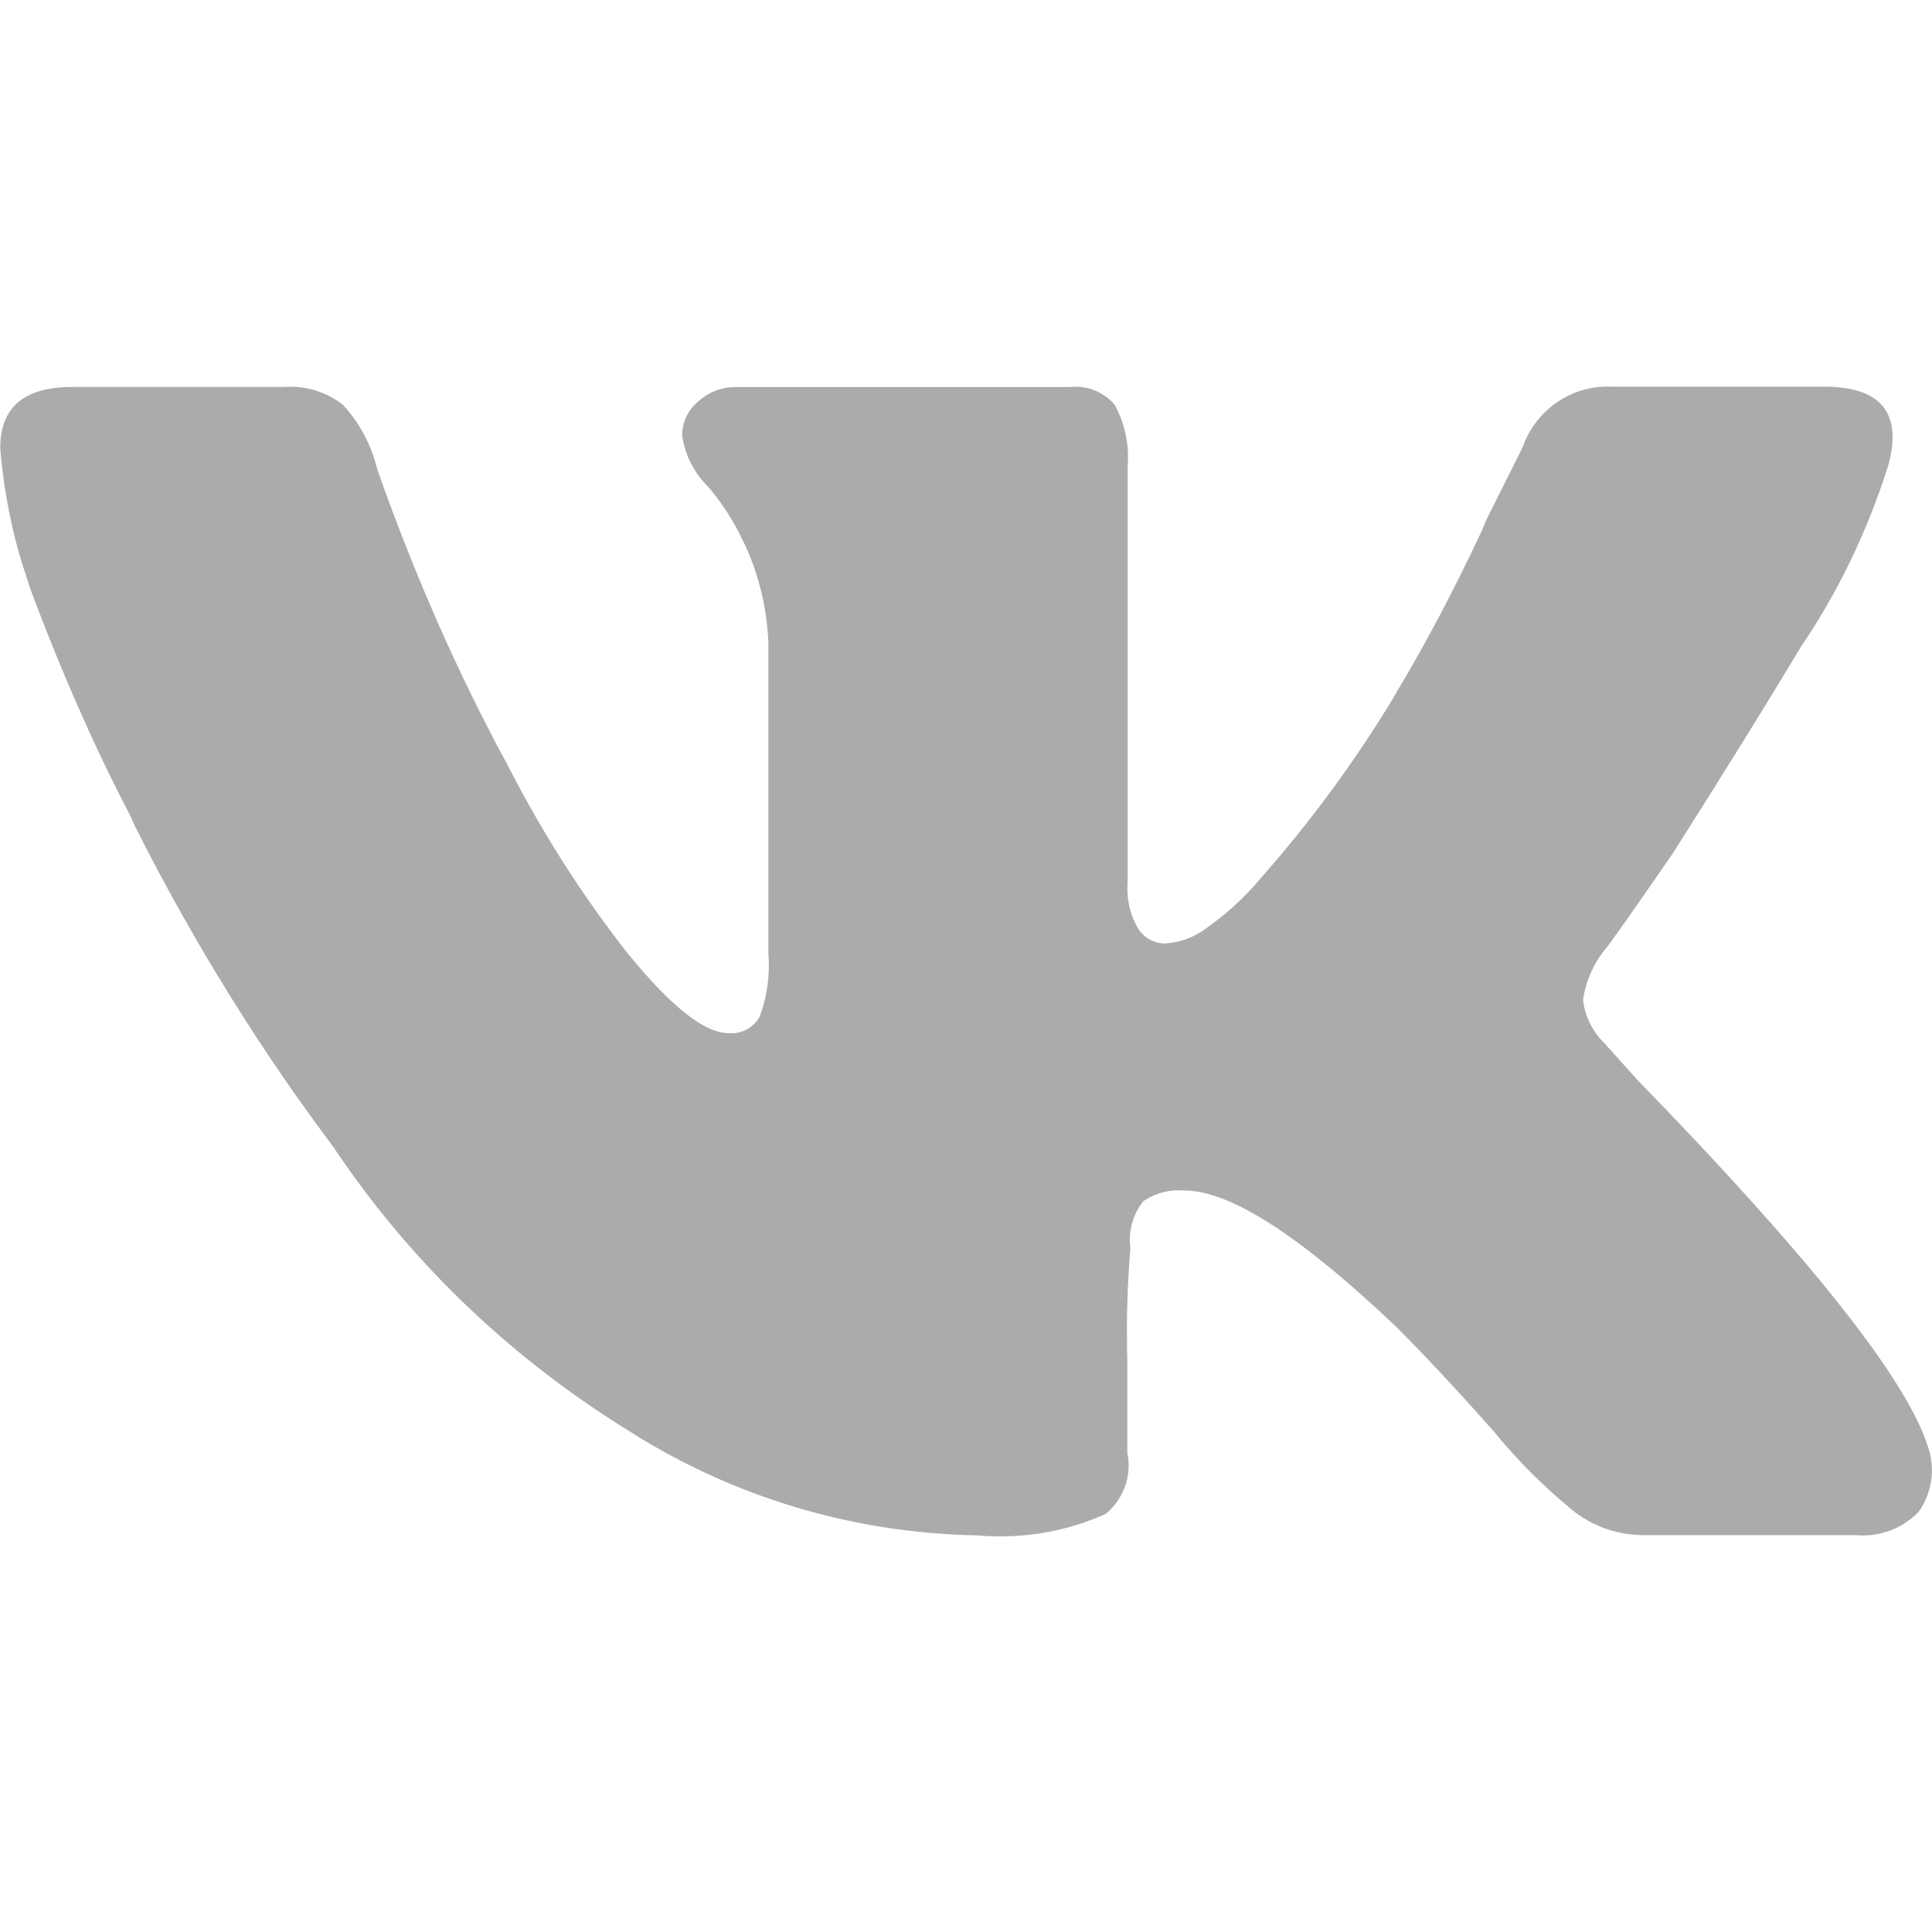
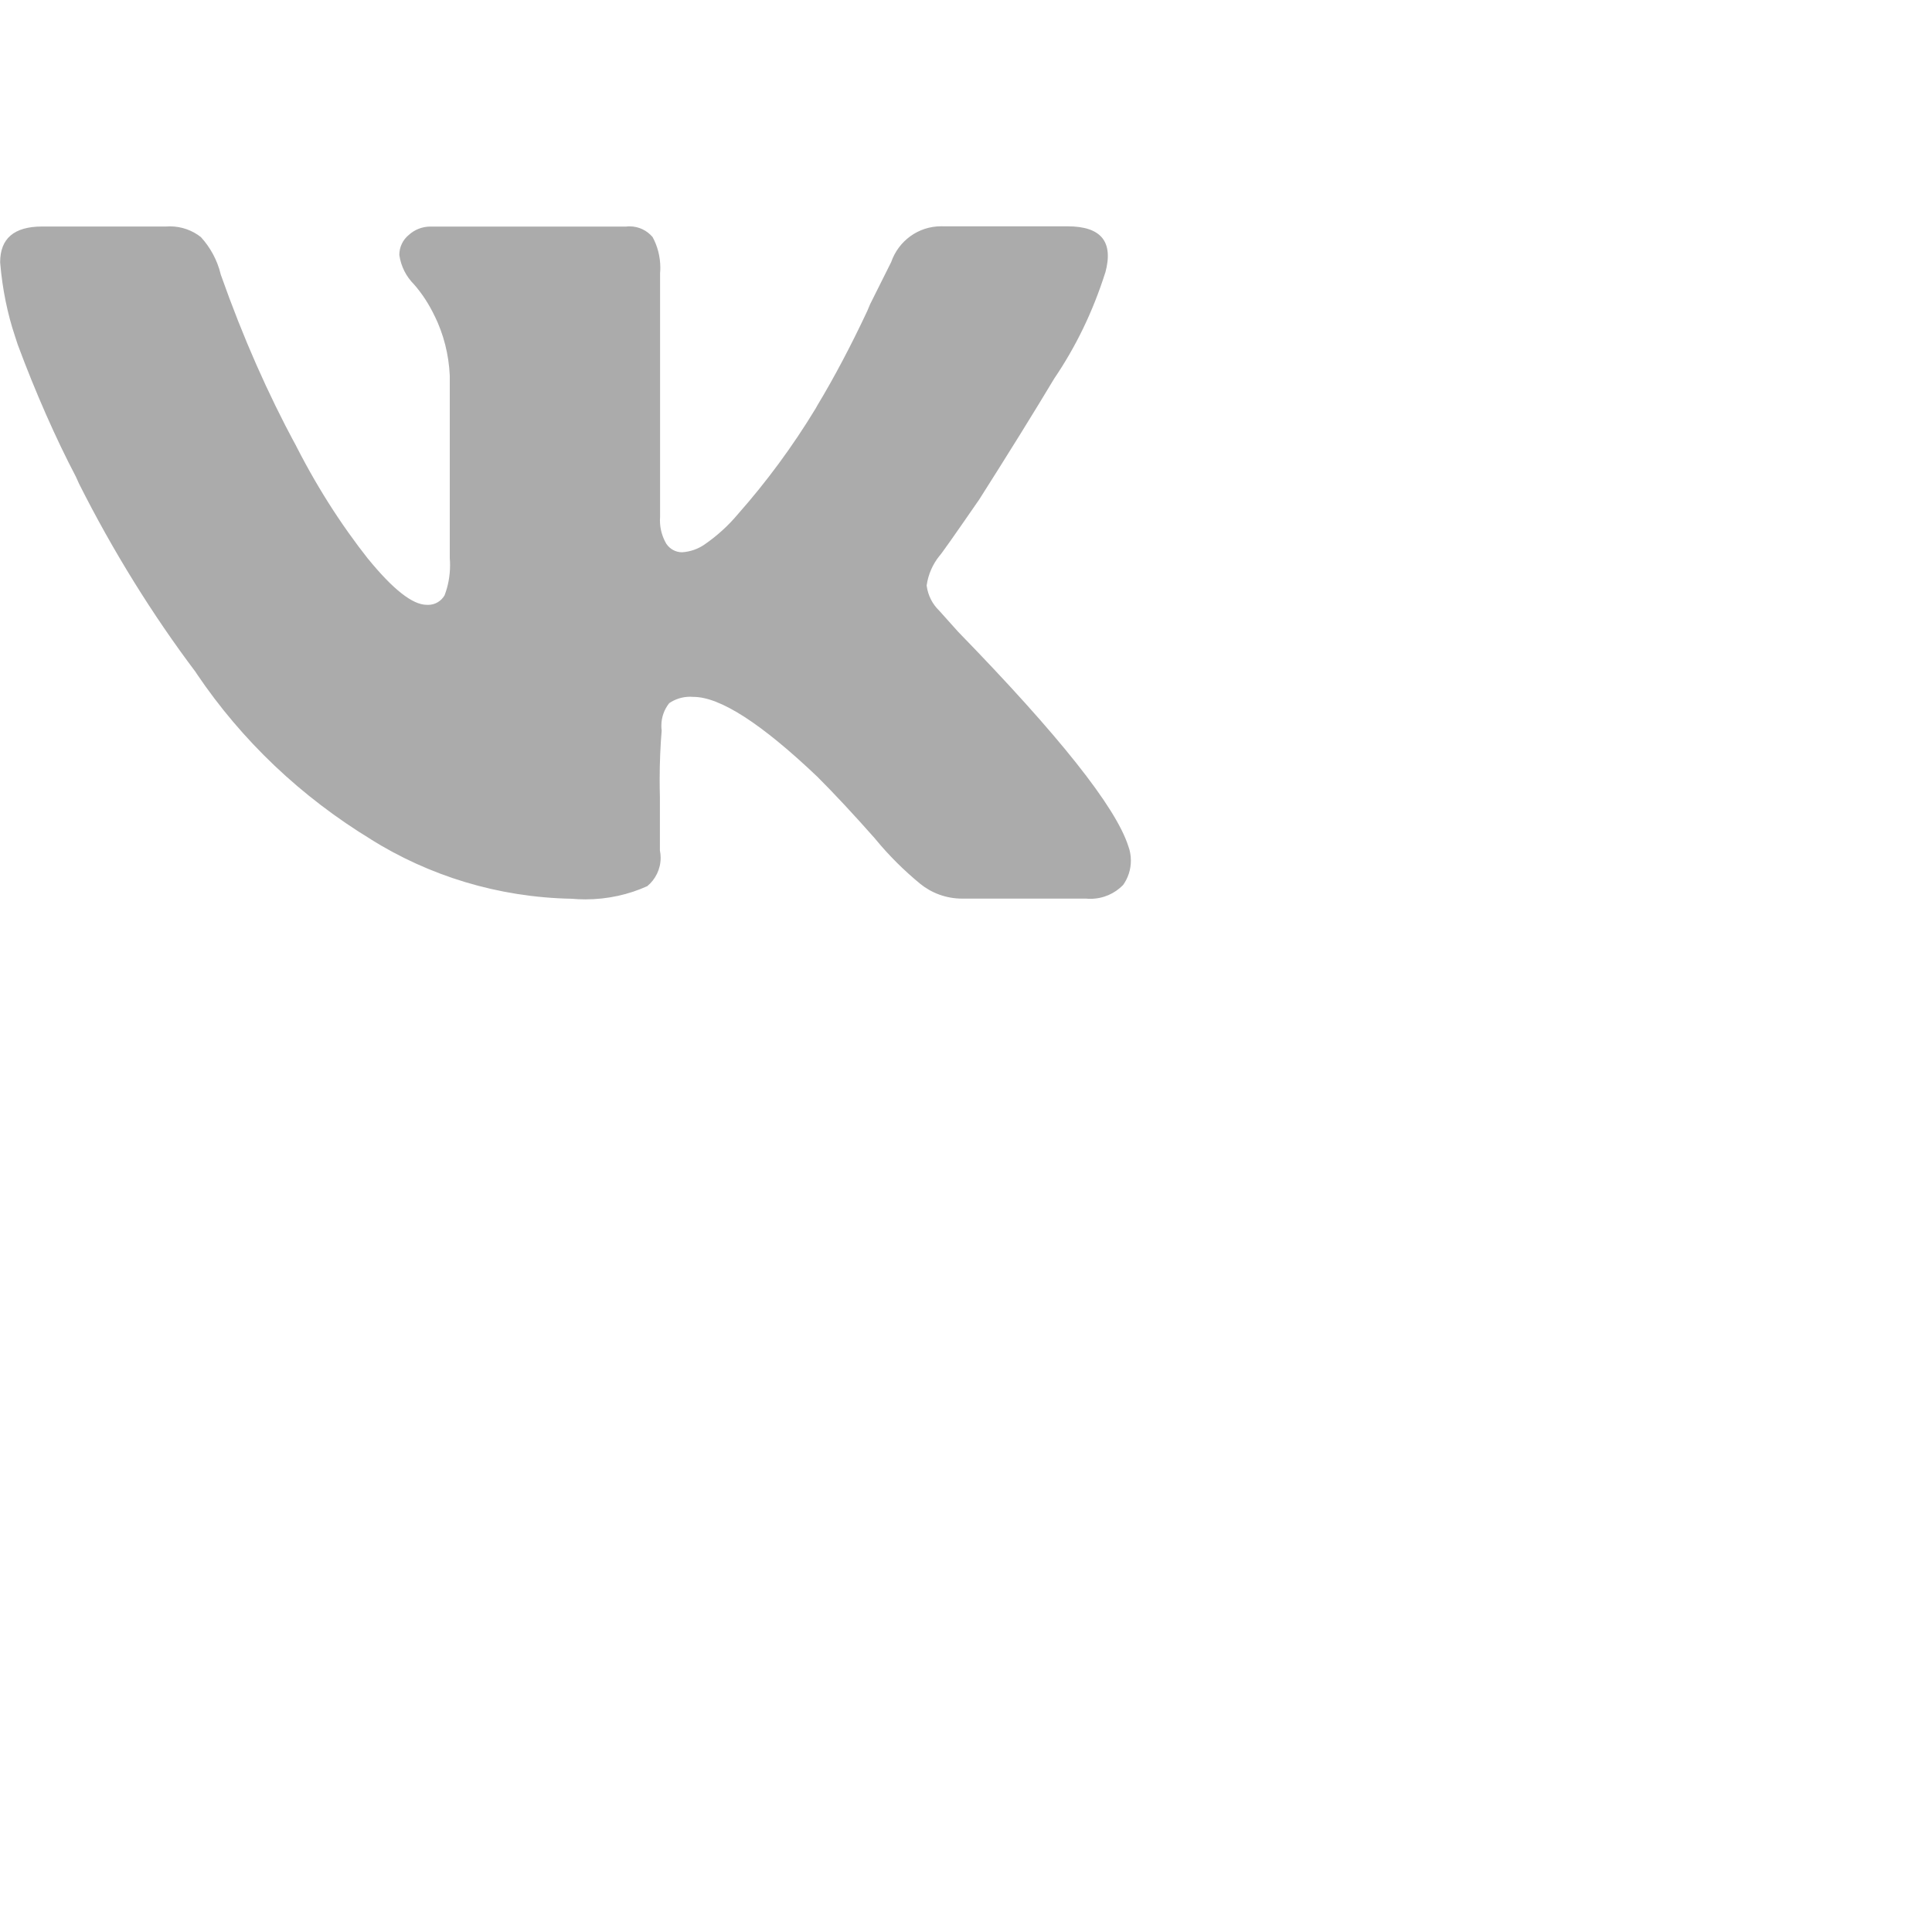
- <svg xmlns="http://www.w3.org/2000/svg" width="41" height="41" viewBox="0 0 24 24" fill="#ABABAB">
+ <svg xmlns="http://www.w3.org/2000/svg" width="41" height="41" viewBox="0 0 41 41" fill="#ABABAB">
  <path d="m23.456 5.784c-.27.849-.634 1.588-1.09 2.259l.019-.03q-.672 1.12-1.605 2.588-.8 1.159-.847 1.2c-.138.173-.234.385-.267.618l-.001.007c.027.212.125.397.268.535l.4.446q3.21 3.299 3.611 4.548c.035.092.055.198.055.309 0 .194-.062.373-.167.52l.002-.003c-.176.181-.422.293-.694.293-.03 0-.061-.001-.09-.004h.004-2.631c-.001 0-.003 0-.005 0-.337 0-.647-.118-.89-.314l.003.002c-.354-.291-.669-.606-.951-.948l-.009-.012q-.691-.781-1.226-1.315-1.782-1.694-2.63-1.694c-.021-.002-.045-.003-.07-.003-.165 0-.319.051-.446.138l.003-.002c-.104.13-.167.298-.167.479 0 .036.002.07.007.105v-.004c-.027.314-.043.679-.043 1.048 0 .119.002.237.005.355v-.017 1.159c.01.047.016.101.016.156 0 .242-.11.458-.282.601l-.001.001c-.387.177-.839.281-1.316.281-.102 0-.202-.005-.301-.014l.013.001c-1.574-.03-3.034-.491-4.275-1.268l.035.02c-1.511-.918-2.763-2.113-3.717-3.525l-.027-.042c-.906-1.202-1.751-2.56-2.471-3.992l-.07-.154c-.421-.802-.857-1.788-1.233-2.802l-.06-.185c-.153-.456-.264-.986-.31-1.535l-.002-.025q0-.758.892-.758h2.63c.024-.002.052-.003.081-.003.248 0 .477.085.658.228l-.002-.002c.2.219.348.488.421.788l.003.012c.484 1.367.997 2.515 1.587 3.615l-.067-.137c.482.97 1.015 1.805 1.623 2.576l-.023-.031q.8.982 1.248.982c.009.001.02.001.032.001.148 0 .277-.08.347-.2l.001-.002c.074-.19.117-.411.117-.641 0-.049-.002-.098-.006-.146v.006-3.879c-.021-.457-.133-.884-.32-1.267l.008.019c-.124-.264-.273-.492-.45-.695l.003.004c-.164-.164-.276-.379-.311-.619l-.001-.006c0-.17.078-.323.2-.423l.001-.001c.121-.111.283-.178.46-.178h.008 4.146c.022-.003.047-.004.073-.004.195 0 .37.088.486.226l.001.001c.103.188.164.413.164.651 0 .038-.002.075-.005.112v-.005 5.173c-.002.024-.003.052-.003.08 0 .184.051.357.139.504l-.002-.004c.073.108.195.178.333.178h.001c.176-.012.336-.07.471-.162l-.003.002c.272-.187.506-.4.709-.641l.004-.005c.607-.686 1.167-1.444 1.655-2.25l.039-.07c.344-.57.716-1.272 1.053-1.993l.062-.147.446-.892c.155-.446.571-.76 1.06-.76.019 0 .038 0 .057.001h-.003 2.631q1.066 0 .8.981z" />
</svg>
